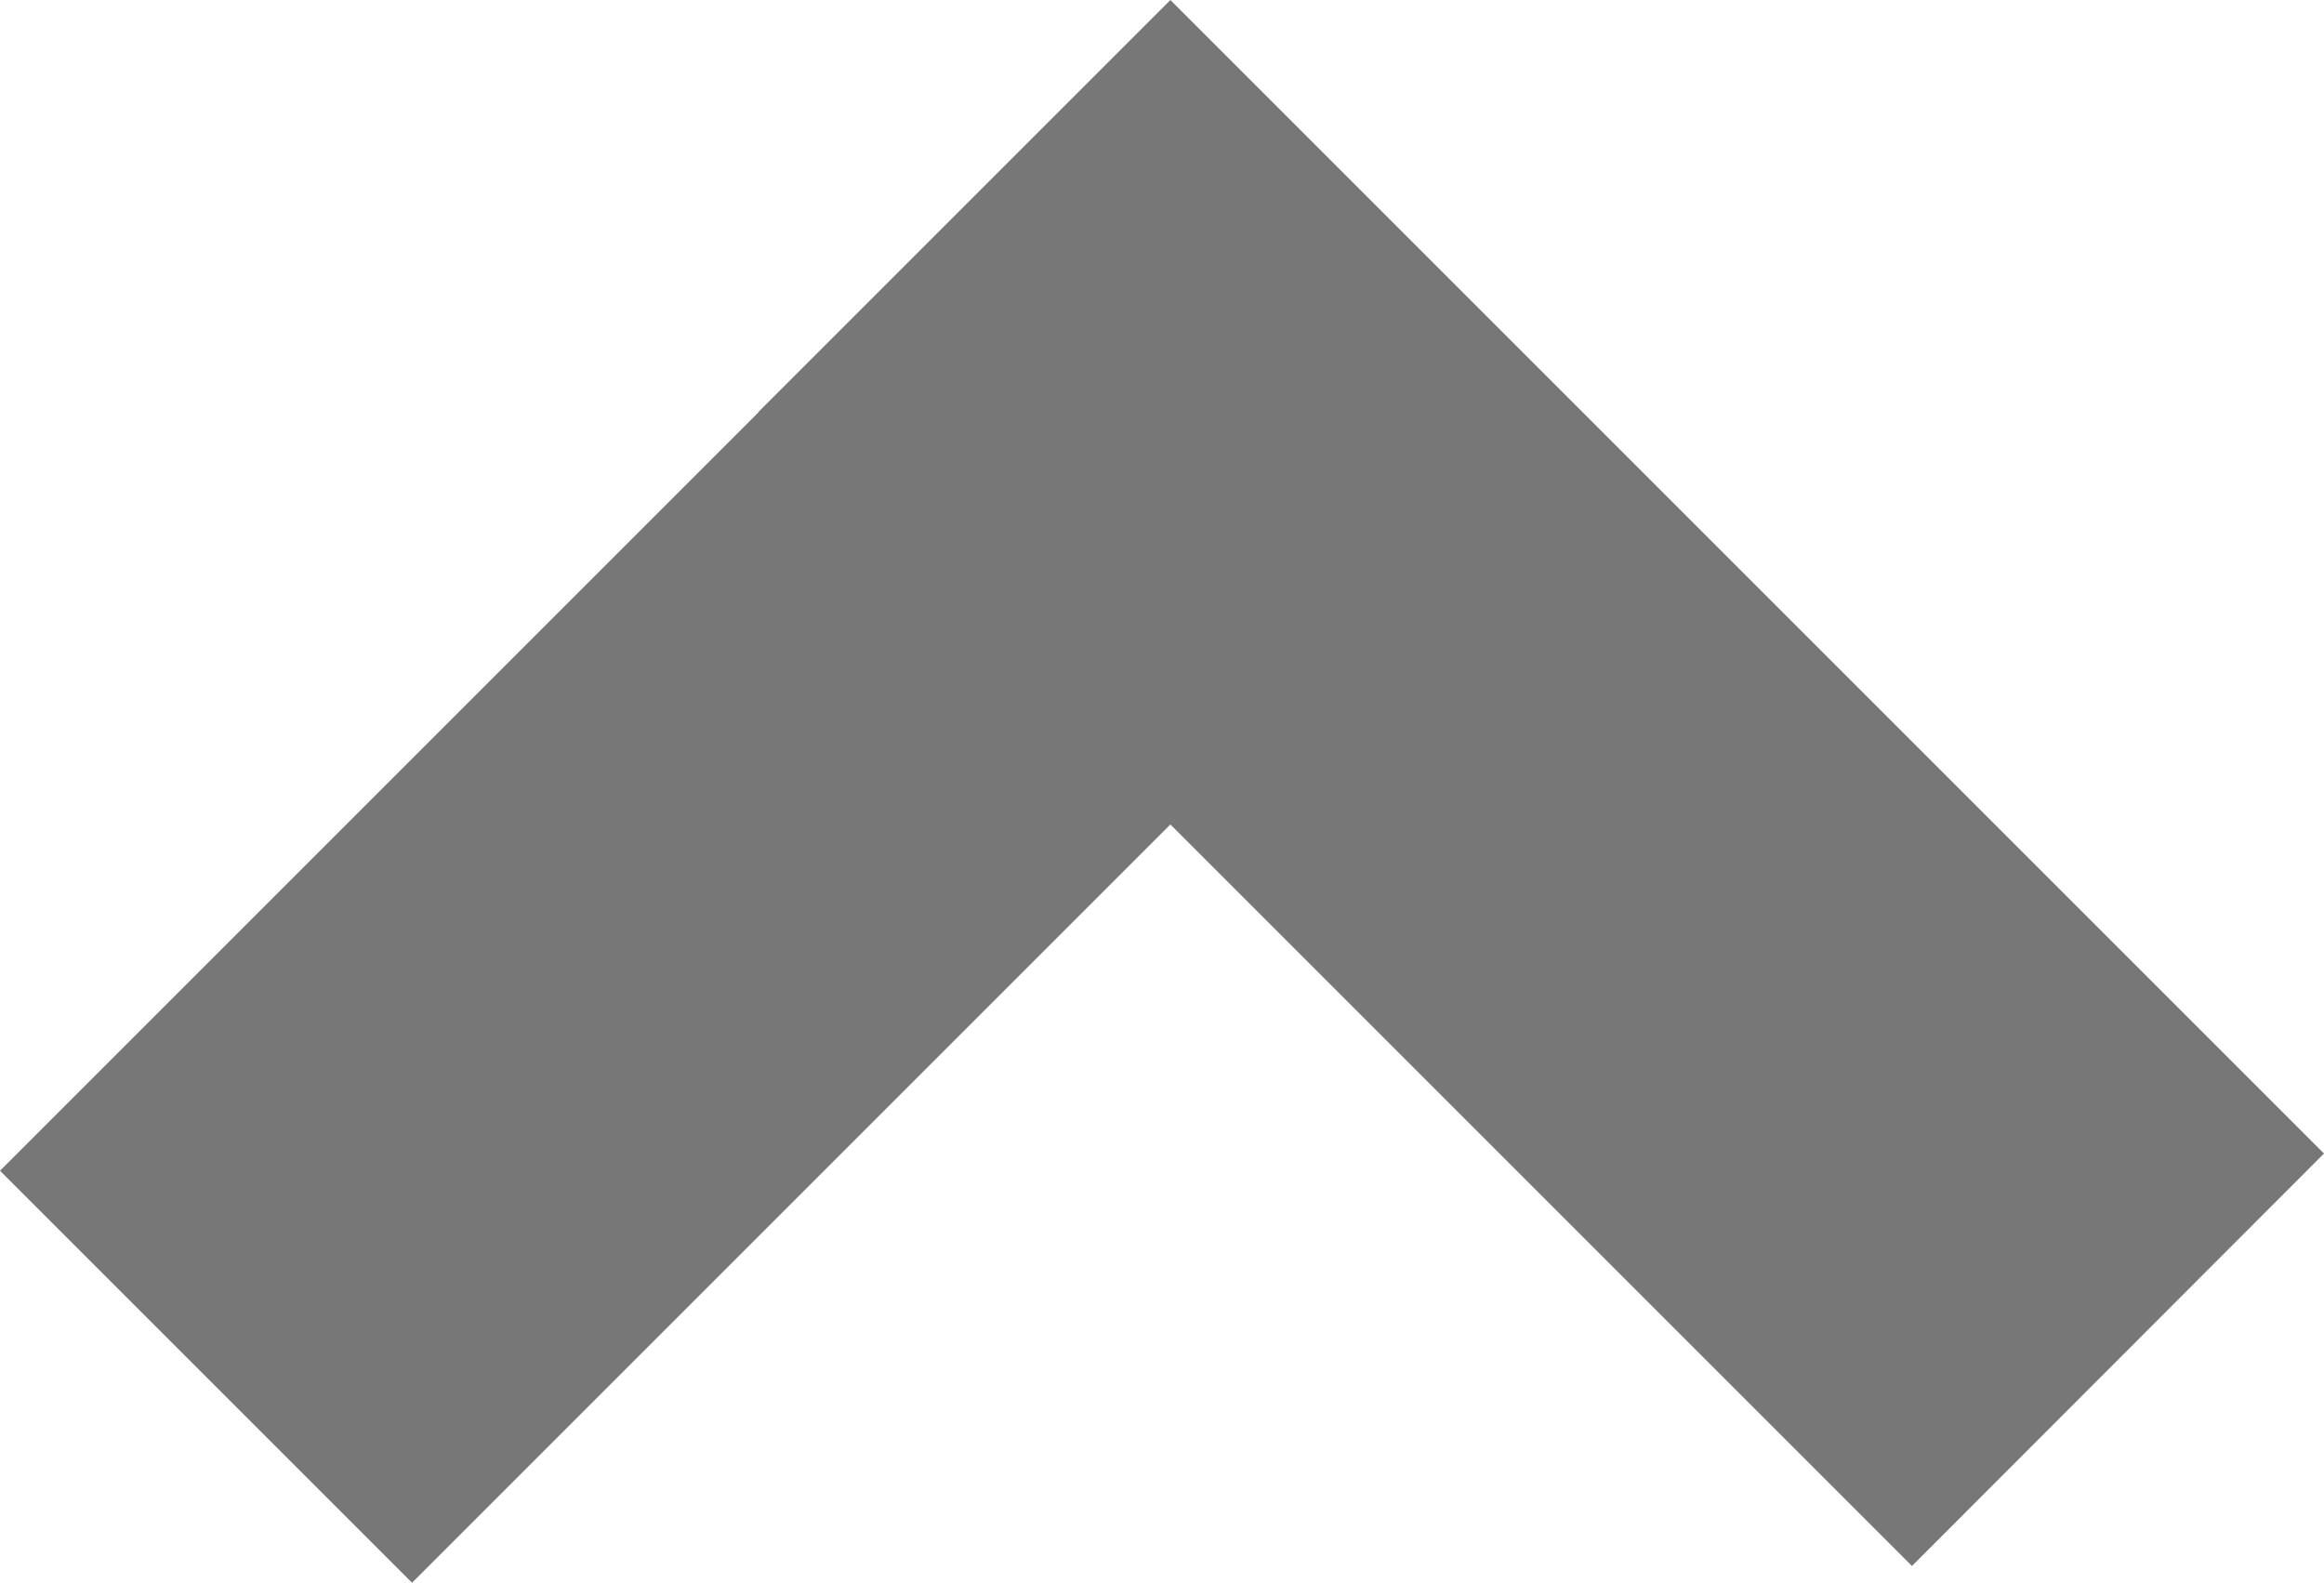
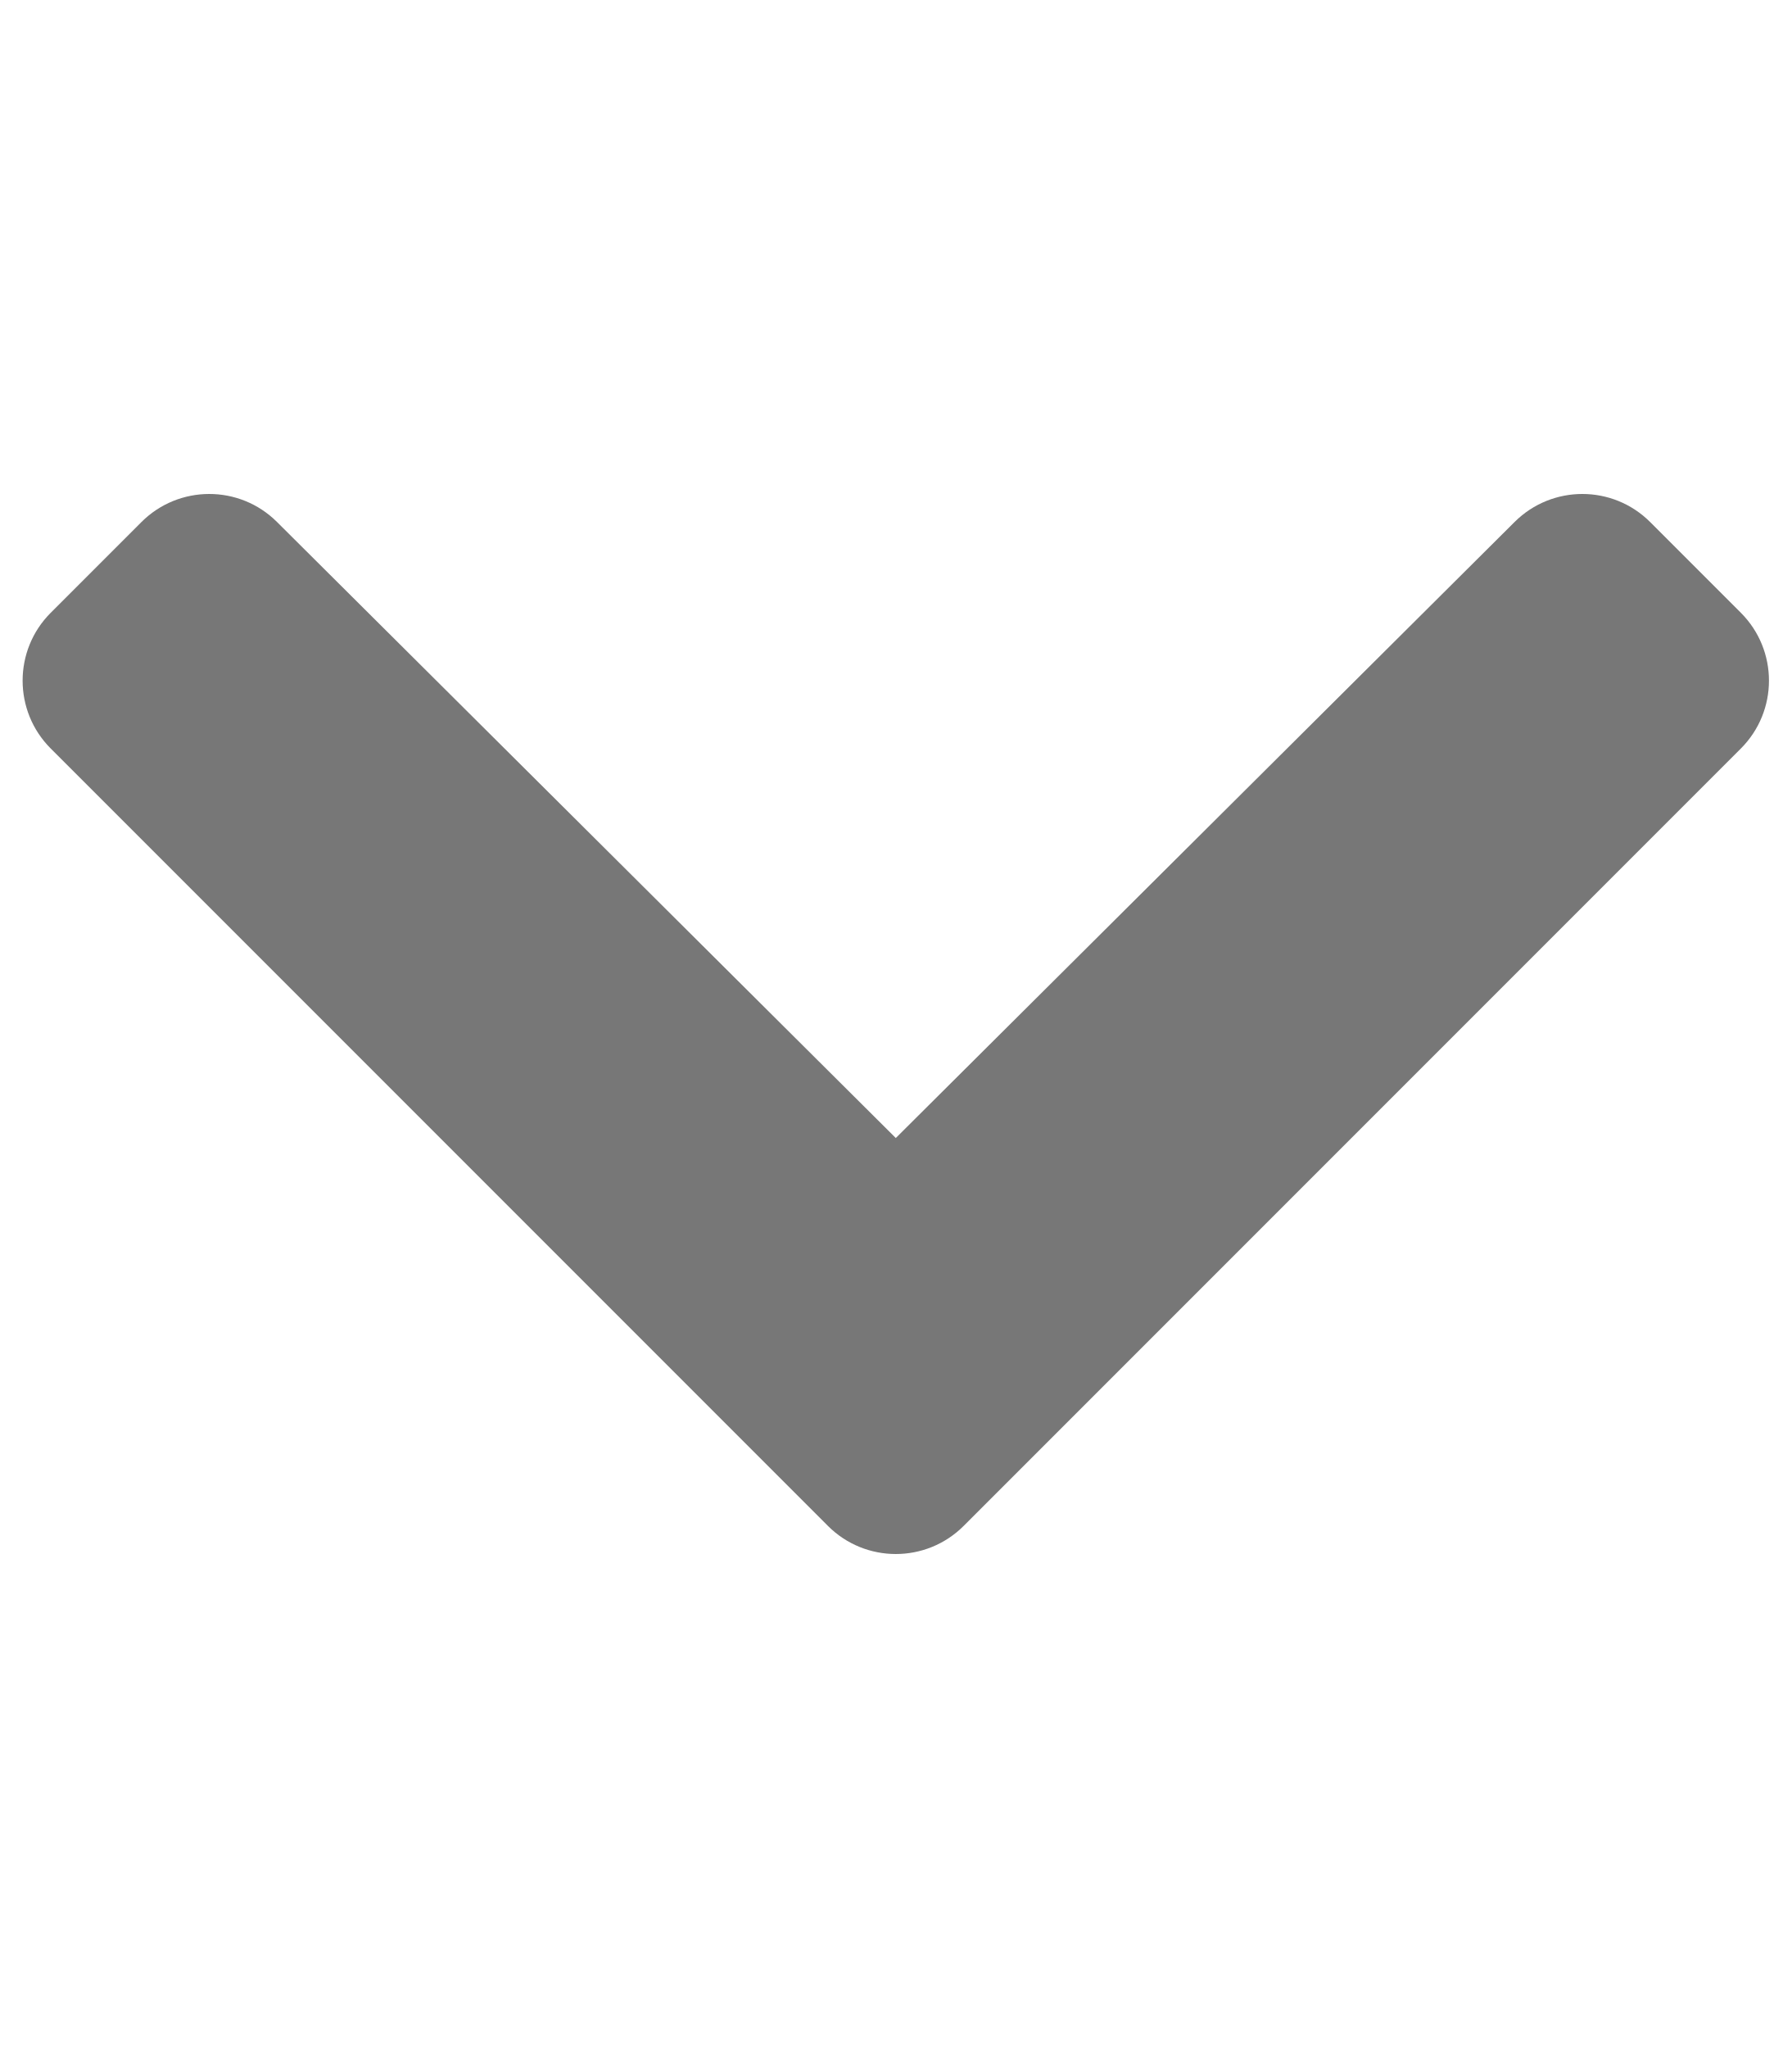
- <svg xmlns="http://www.w3.org/2000/svg" data-name="Layer 1" viewBox="0 0 51.27 34.92">
-   <path fill="#777" d="M51.27 25.45L25.82 0l-9.09 9.09v.01L0 25.83l9.09 9.09 16.73-16.73 16.36 16.36 9.09-9.1z" />
+ <svg xmlns="http://www.w3.org/2000/svg" viewBox="0 0 448 512">
+   <path fill="#777" d="M207.029 381.476L12.686 187.132c-9.373-9.373-9.373-24.569 0-33.941l22.667-22.667c9.357-9.357 24.522-9.375 33.901-.04L224 284.505l154.745-154.021c9.379-9.335 24.544-9.317 33.901.04l22.667 22.667c9.373 9.373 9.373 24.569 0 33.941L240.971 381.476c-9.373 9.372-24.569 9.372-33.942 0z" />
</svg>
